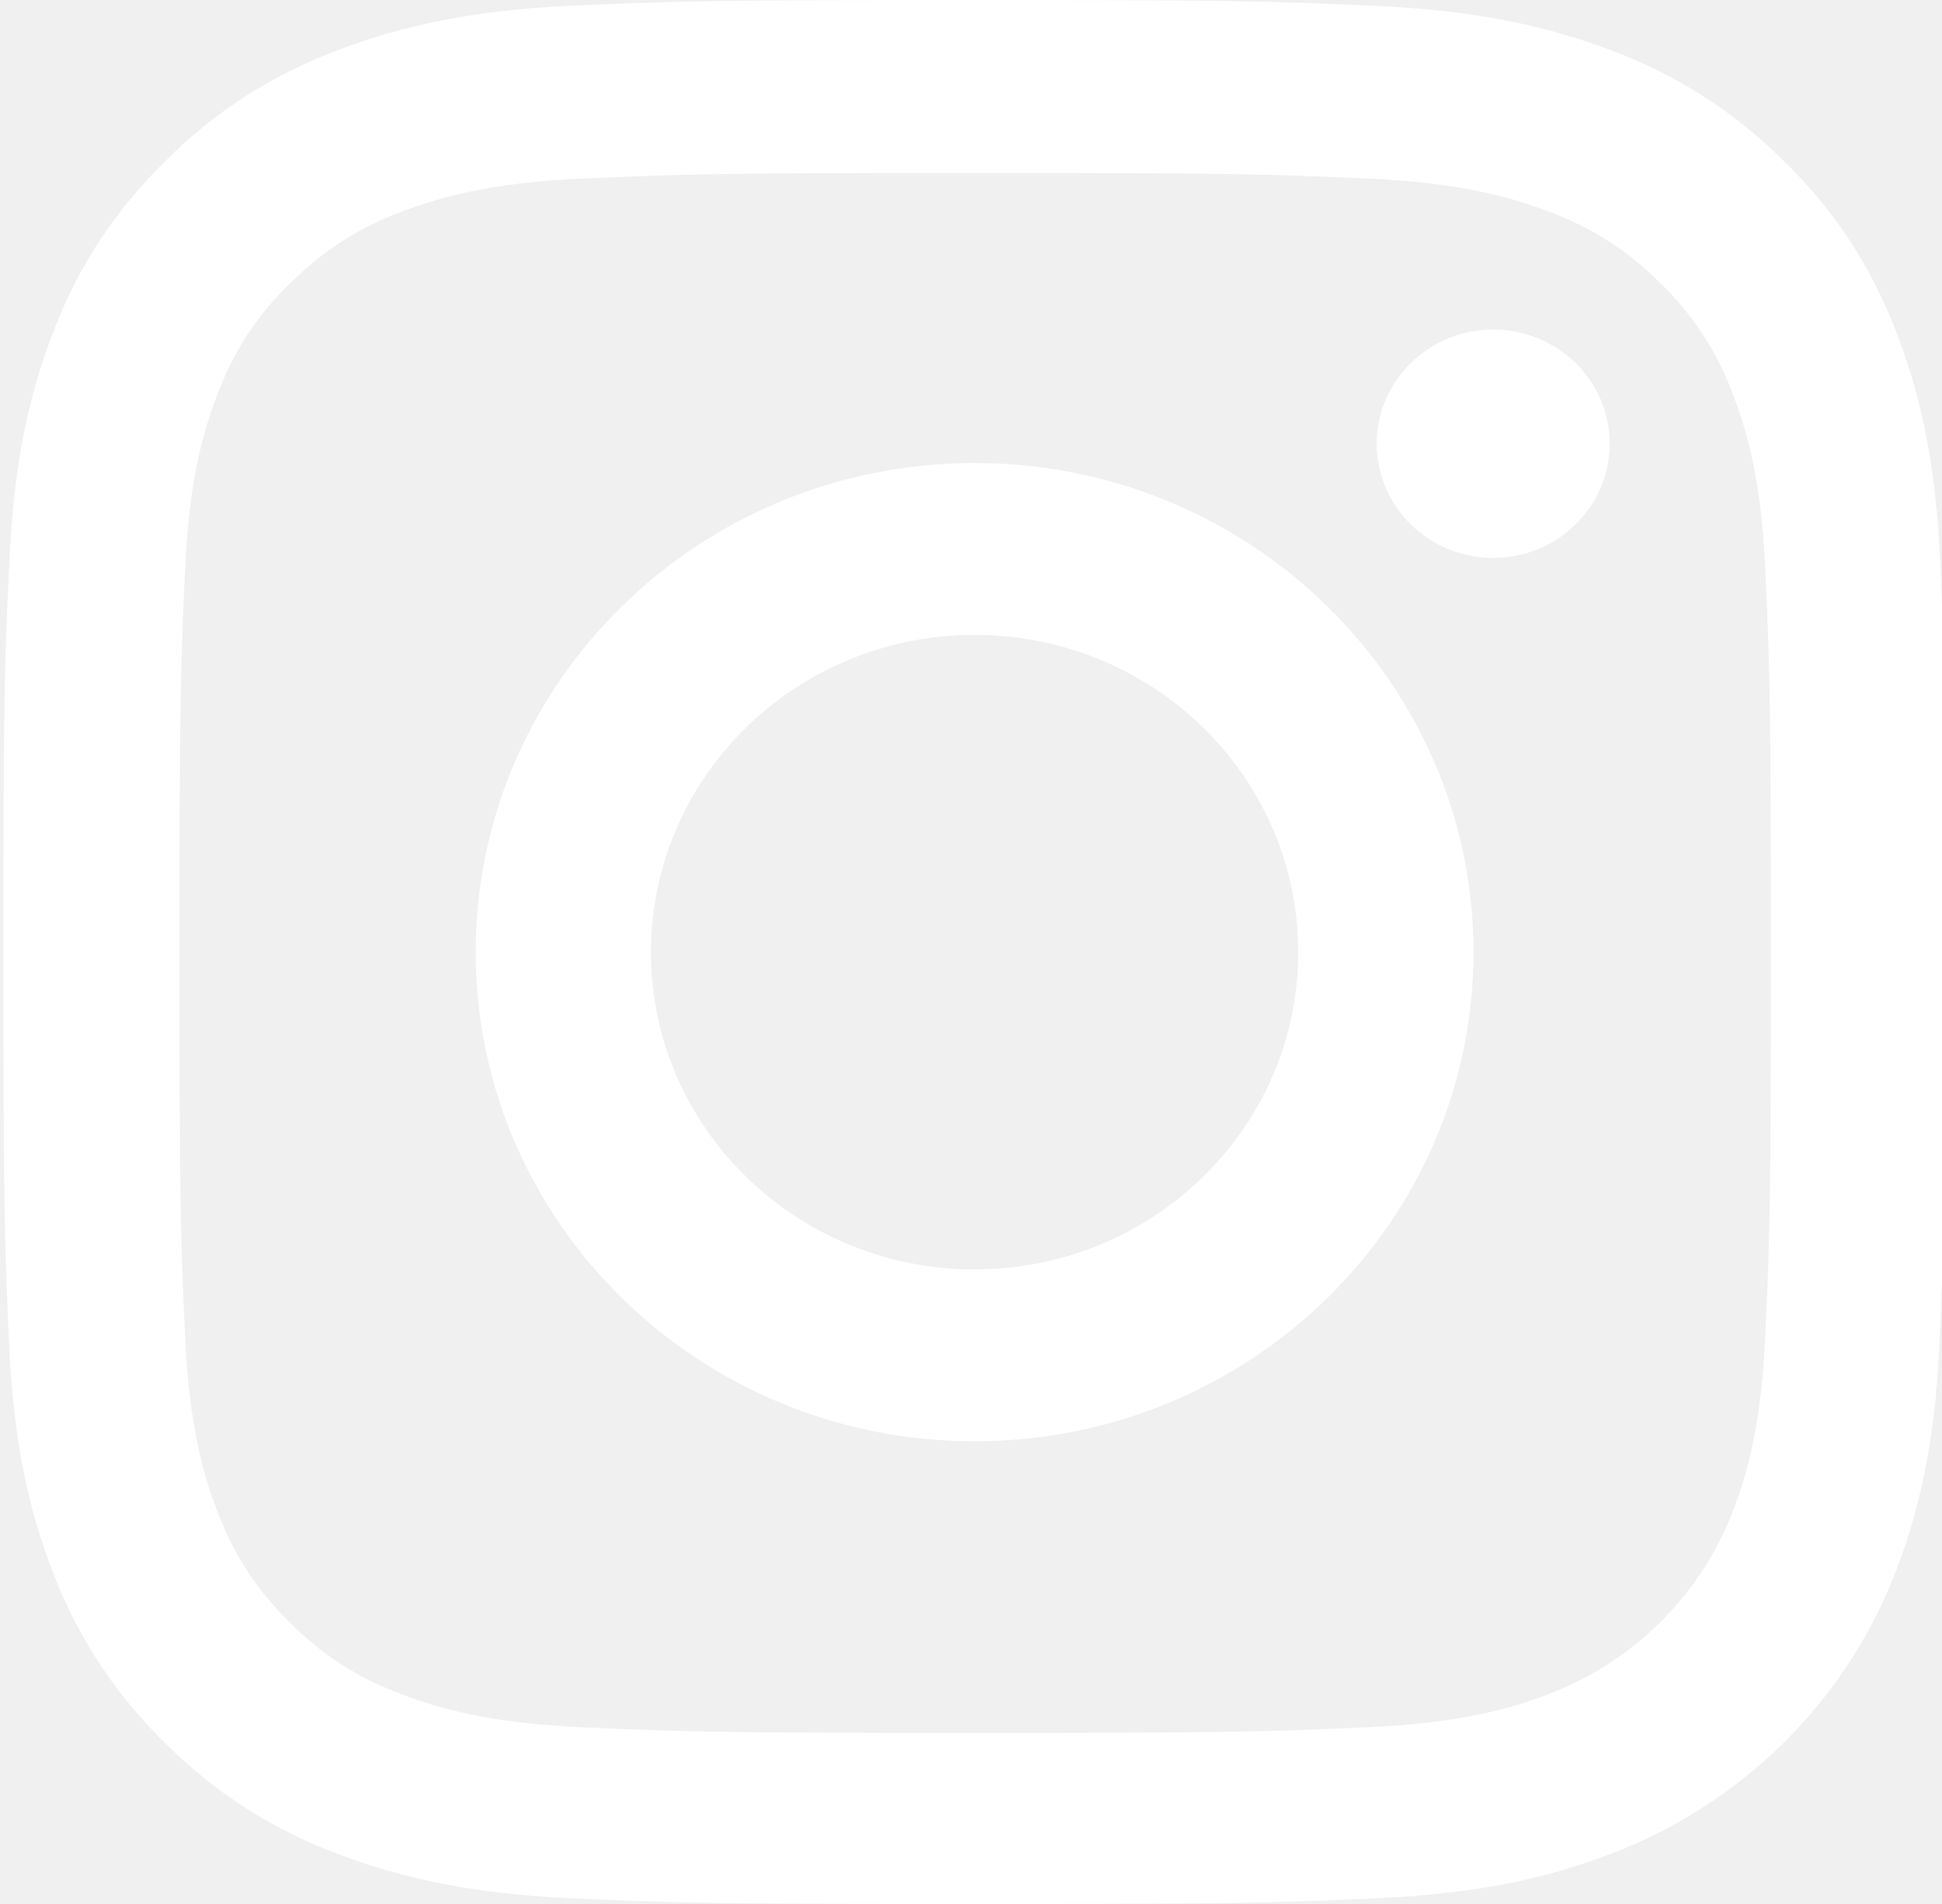
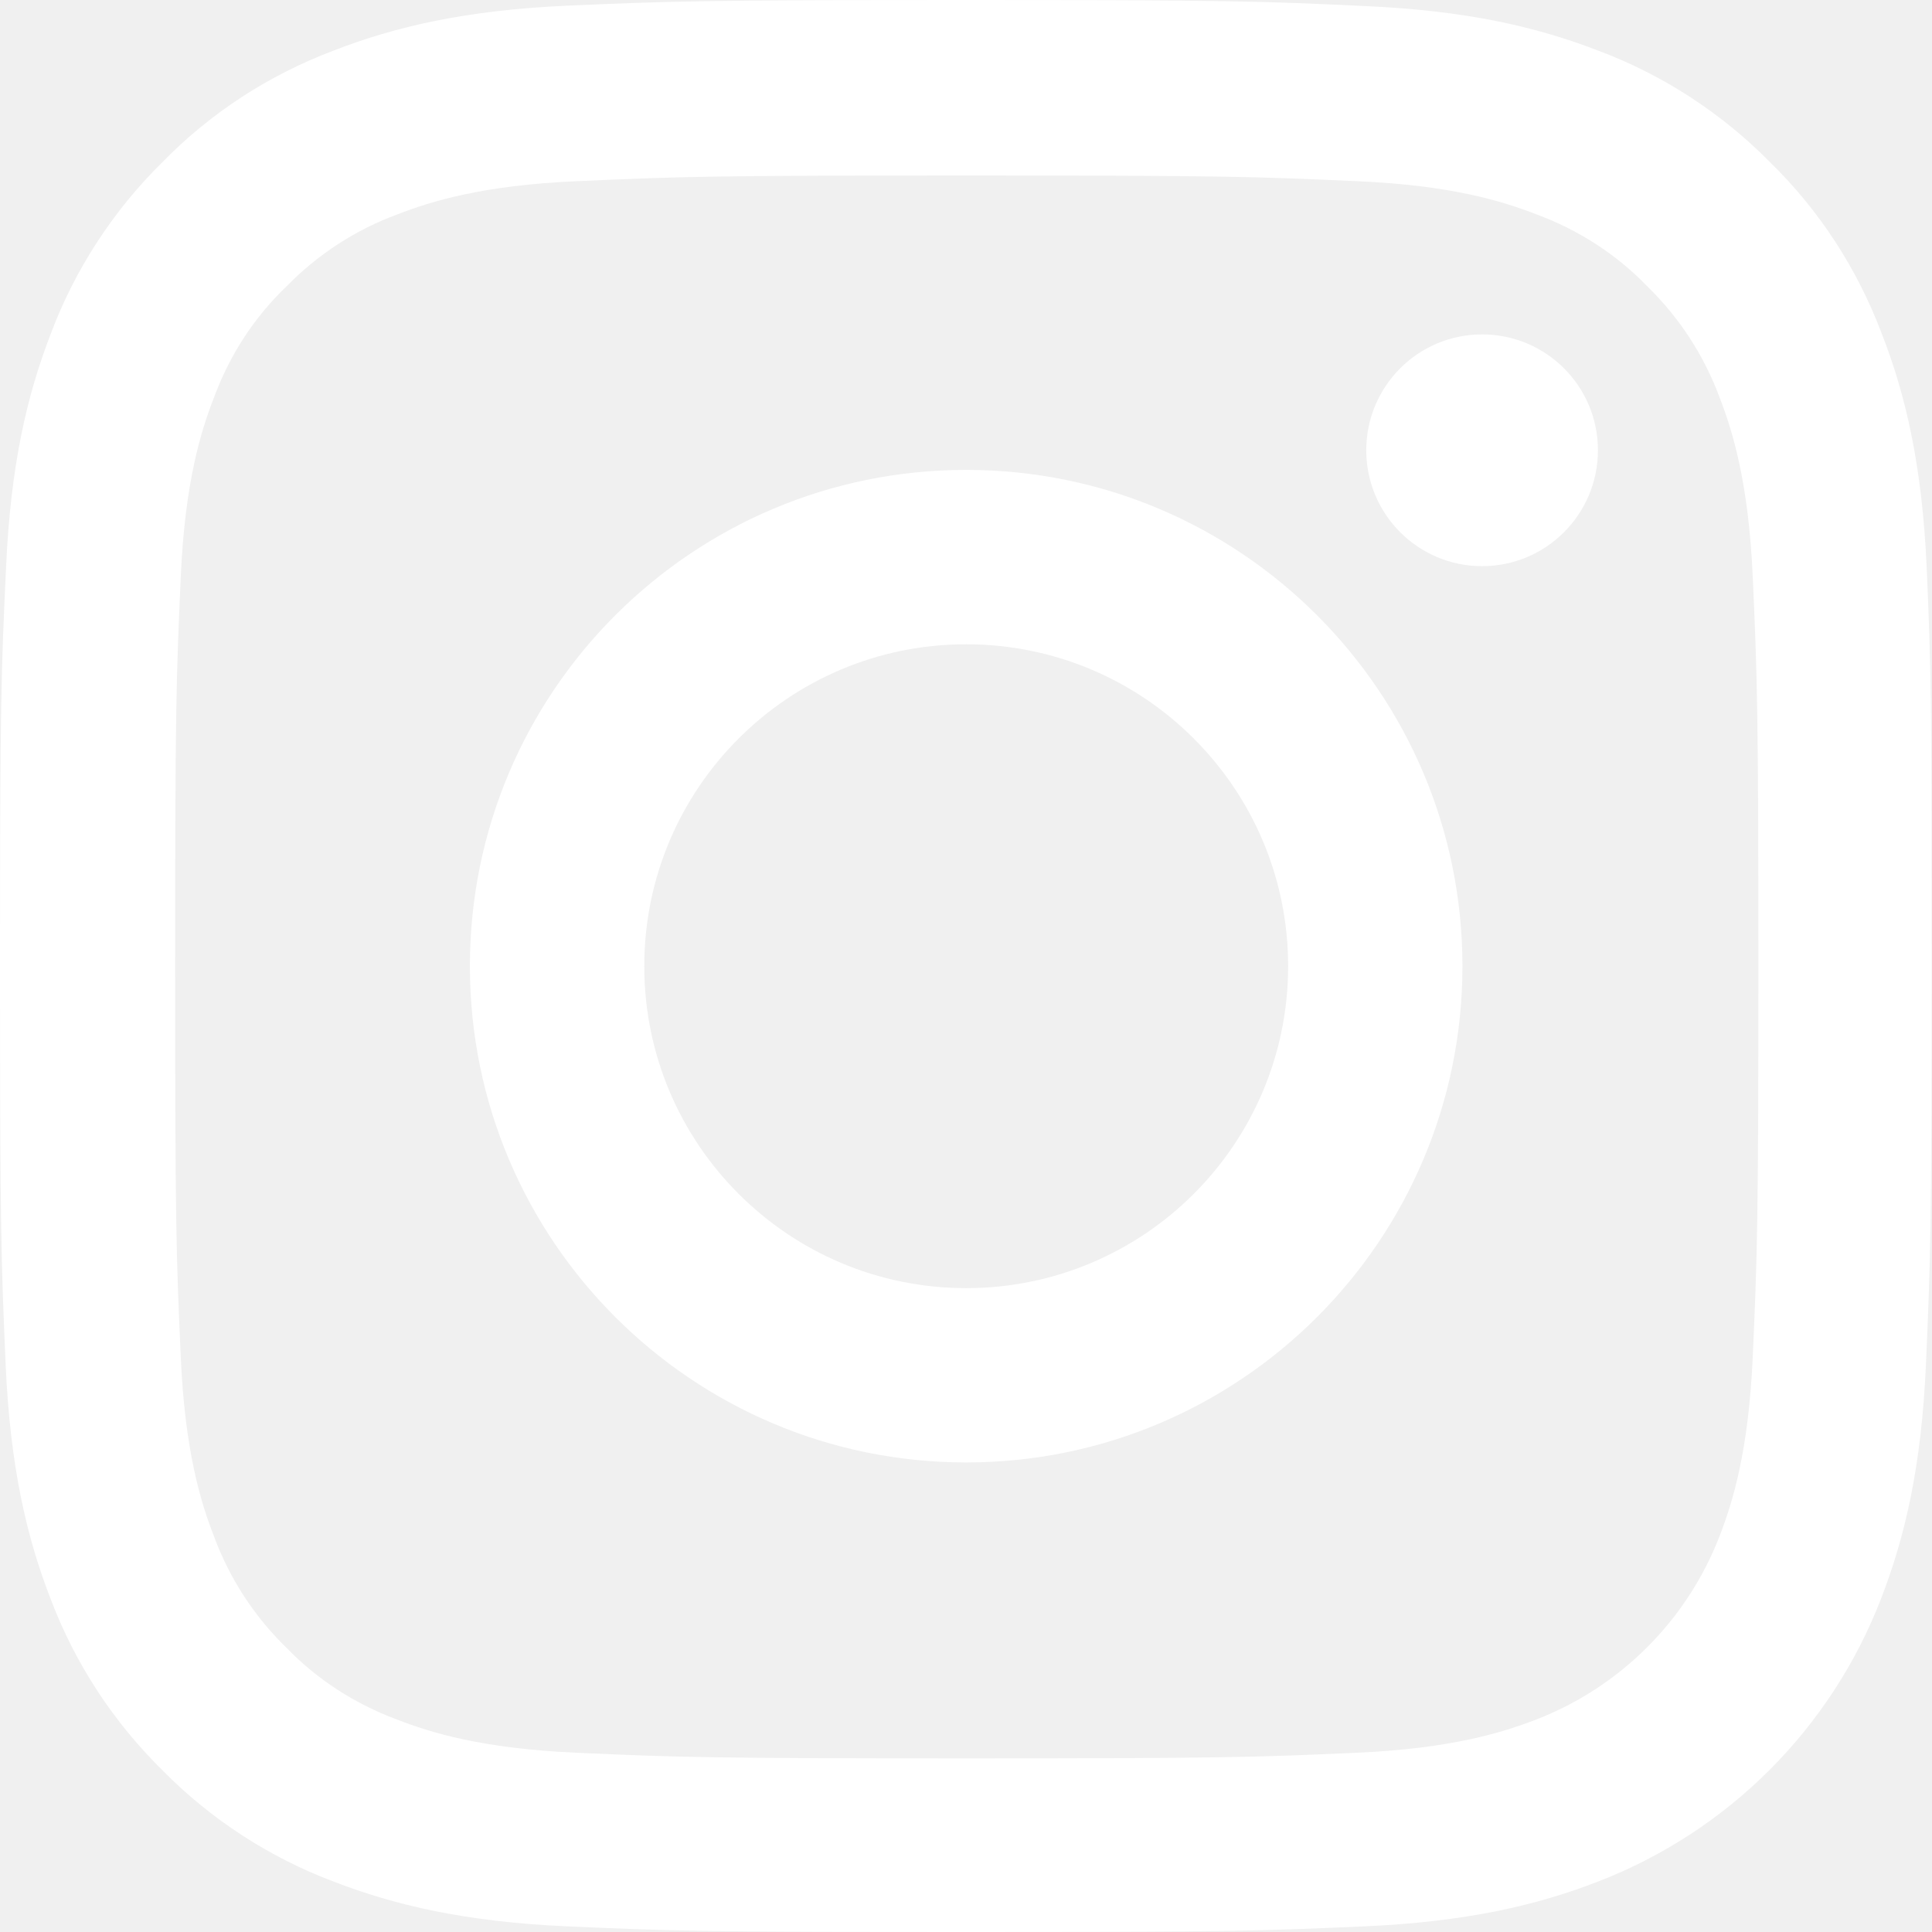
- <svg xmlns="http://www.w3.org/2000/svg" width="51" height="50" viewBox="0 0 51 50" fill="none">
-   <g clip-path="url(#clip0)">
-     <path d="M50.95 14.7C50.831 12.043 50.393 10.217 49.765 8.634C49.117 6.954 48.121 5.45 46.816 4.2C45.54 2.93 43.996 1.944 42.303 1.319C40.679 0.703 38.826 0.274 36.116 0.156C33.386 0.029 32.519 0 25.595 0C18.671 0 17.804 0.029 15.084 0.147C12.374 0.264 10.511 0.694 8.897 1.309C7.183 1.944 5.649 2.92 4.374 4.2C3.079 5.45 2.073 6.964 1.435 8.625C0.807 10.217 0.369 12.034 0.249 14.69C0.12 17.367 0.09 18.216 0.09 25.005C0.09 31.793 0.12 32.643 0.239 35.31C0.359 37.966 0.797 39.793 1.425 41.375C2.073 43.055 3.079 44.559 4.374 45.81C5.649 47.08 7.193 48.066 8.887 48.691C10.511 49.307 12.364 49.736 15.074 49.853C17.794 49.971 18.661 50 25.585 50C32.509 50 33.376 49.971 36.096 49.853C38.806 49.736 40.669 49.307 42.283 48.691C45.71 47.392 48.42 44.735 49.745 41.375C50.372 39.783 50.811 37.966 50.931 35.31C51.05 32.643 51.08 31.793 51.08 25.005C51.08 18.216 51.07 17.367 50.95 14.7ZM46.358 35.114C46.248 37.556 45.83 38.875 45.481 39.754C44.624 41.932 42.861 43.661 40.639 44.501C39.742 44.843 38.387 45.253 35.906 45.36C33.216 45.478 32.41 45.507 25.605 45.507C18.8 45.507 17.983 45.478 15.303 45.36C12.812 45.253 11.467 44.843 10.571 44.501C9.465 44.1 8.459 43.465 7.642 42.635C6.795 41.825 6.147 40.848 5.739 39.764C5.39 38.885 4.972 37.556 4.862 35.124C4.742 32.487 4.713 31.696 4.713 25.024C4.713 18.353 4.742 17.552 4.862 14.925C4.972 12.483 5.39 11.164 5.739 10.285C6.147 9.201 6.795 8.215 7.652 7.413C8.479 6.583 9.475 5.948 10.581 5.548C11.477 5.206 12.833 4.796 15.313 4.688C18.003 4.571 18.81 4.542 25.615 4.542C32.429 4.542 33.236 4.571 35.916 4.688C38.407 4.796 39.752 5.206 40.649 5.548C41.755 5.948 42.761 6.583 43.578 7.413C44.425 8.224 45.072 9.201 45.481 10.285C45.83 11.164 46.248 12.492 46.358 14.925C46.477 17.562 46.507 18.353 46.507 25.024C46.507 31.696 46.477 32.477 46.358 35.114Z" fill="white" />
-     <path d="M25.594 12.16C18.361 12.16 12.493 17.913 12.493 25.005C12.493 32.096 18.361 37.849 25.594 37.849C32.828 37.849 38.696 32.096 38.696 25.005C38.696 17.913 32.828 12.16 25.594 12.16ZM25.594 33.336C20.902 33.336 17.096 29.605 17.096 25.005C17.096 20.404 20.902 16.673 25.594 16.673C30.287 16.673 34.093 20.404 34.093 25.005C34.093 29.605 30.287 33.336 25.594 33.336Z" fill="white" />
-     <path d="M42.273 11.653C42.273 13.309 40.903 14.651 39.214 14.651C37.525 14.651 36.155 13.309 36.155 11.653C36.155 9.997 37.525 8.654 39.214 8.654C40.903 8.654 42.273 9.997 42.273 11.653Z" fill="white" />
-   </g>
-   <defs>
-     <clipPath id="clip0">
-       <rect width="51" height="50" fill="white" />
-     </clipPath>
-   </defs>
+ <svg xmlns="http://www.w3.org/2000/svg" width="23" height="23" viewBox="0 0 23 23" fill="none">
+   <path d="M22.937 6.762C22.883 5.54 22.686 4.7 22.402 3.972C22.11 3.199 21.661 2.507 21.073 1.932C20.497 1.348 19.801 0.894 19.037 0.607C18.305 0.323 17.469 0.126 16.247 0.072C15.016 0.014 14.625 0 11.502 0C8.38 0 7.989 0.014 6.762 0.067C5.54 0.121 4.7 0.319 3.972 0.602C3.199 0.894 2.507 1.343 1.932 1.932C1.348 2.507 0.894 3.204 0.607 3.967C0.323 4.7 0.126 5.535 0.072 6.758C0.014 7.989 0 8.38 0 11.502C0 14.625 0.014 15.016 0.067 16.242C0.121 17.465 0.319 18.305 0.602 19.033C0.894 19.805 1.348 20.497 1.932 21.073C2.507 21.657 3.204 22.11 3.967 22.398C4.7 22.681 5.535 22.879 6.758 22.933C7.984 22.987 8.375 23 11.498 23C14.62 23 15.011 22.987 16.238 22.933C17.46 22.879 18.3 22.681 19.028 22.398C20.574 21.8 21.796 20.578 22.393 19.033C22.677 18.3 22.874 17.465 22.928 16.242C22.982 15.016 22.995 14.625 22.995 11.502C22.995 8.38 22.991 7.989 22.937 6.762ZM20.866 16.153C20.816 17.276 20.628 17.882 20.471 18.287C20.084 19.289 19.289 20.084 18.287 20.471C17.882 20.628 17.271 20.816 16.153 20.866C14.939 20.92 14.576 20.933 11.507 20.933C8.438 20.933 8.07 20.92 6.861 20.866C5.738 20.816 5.131 20.628 4.727 20.471C4.228 20.286 3.774 19.994 3.406 19.612C3.024 19.239 2.732 18.79 2.548 18.291C2.39 17.887 2.202 17.276 2.152 16.157C2.098 14.944 2.085 14.58 2.085 11.511C2.085 8.442 2.098 8.074 2.152 6.865C2.202 5.742 2.39 5.136 2.548 4.731C2.732 4.232 3.024 3.779 3.41 3.41C3.783 3.028 4.232 2.736 4.731 2.552C5.136 2.395 5.747 2.206 6.865 2.157C8.079 2.103 8.443 2.089 11.511 2.089C14.585 2.089 14.948 2.103 16.157 2.157C17.28 2.206 17.887 2.395 18.291 2.552C18.79 2.736 19.244 3.028 19.612 3.41C19.994 3.783 20.286 4.232 20.471 4.731C20.628 5.136 20.816 5.747 20.866 6.865C20.92 8.079 20.933 8.442 20.933 11.511C20.933 14.58 20.92 14.939 20.866 16.153Z" fill="white" />
+   <path d="M11.502 5.594C8.24 5.594 5.594 8.24 5.594 11.502C5.594 14.764 8.24 17.41 11.502 17.41C14.764 17.41 17.41 14.764 17.41 11.502C17.41 8.24 14.764 5.594 11.502 5.594ZM11.502 15.335C9.386 15.335 7.67 13.618 7.67 11.502C7.67 9.386 9.386 7.67 11.502 7.67C13.618 7.67 15.335 9.386 15.335 11.502C15.335 13.618 13.618 15.335 11.502 15.335V15.335Z" fill="white" />
+   <path d="M19.023 5.36C19.023 6.122 18.406 6.74 17.644 6.74C16.882 6.74 16.265 6.122 16.265 5.36C16.265 4.598 16.882 3.981 17.644 3.981C18.406 3.981 19.023 4.598 19.023 5.36V5.36Z" fill="white" />
</svg>
